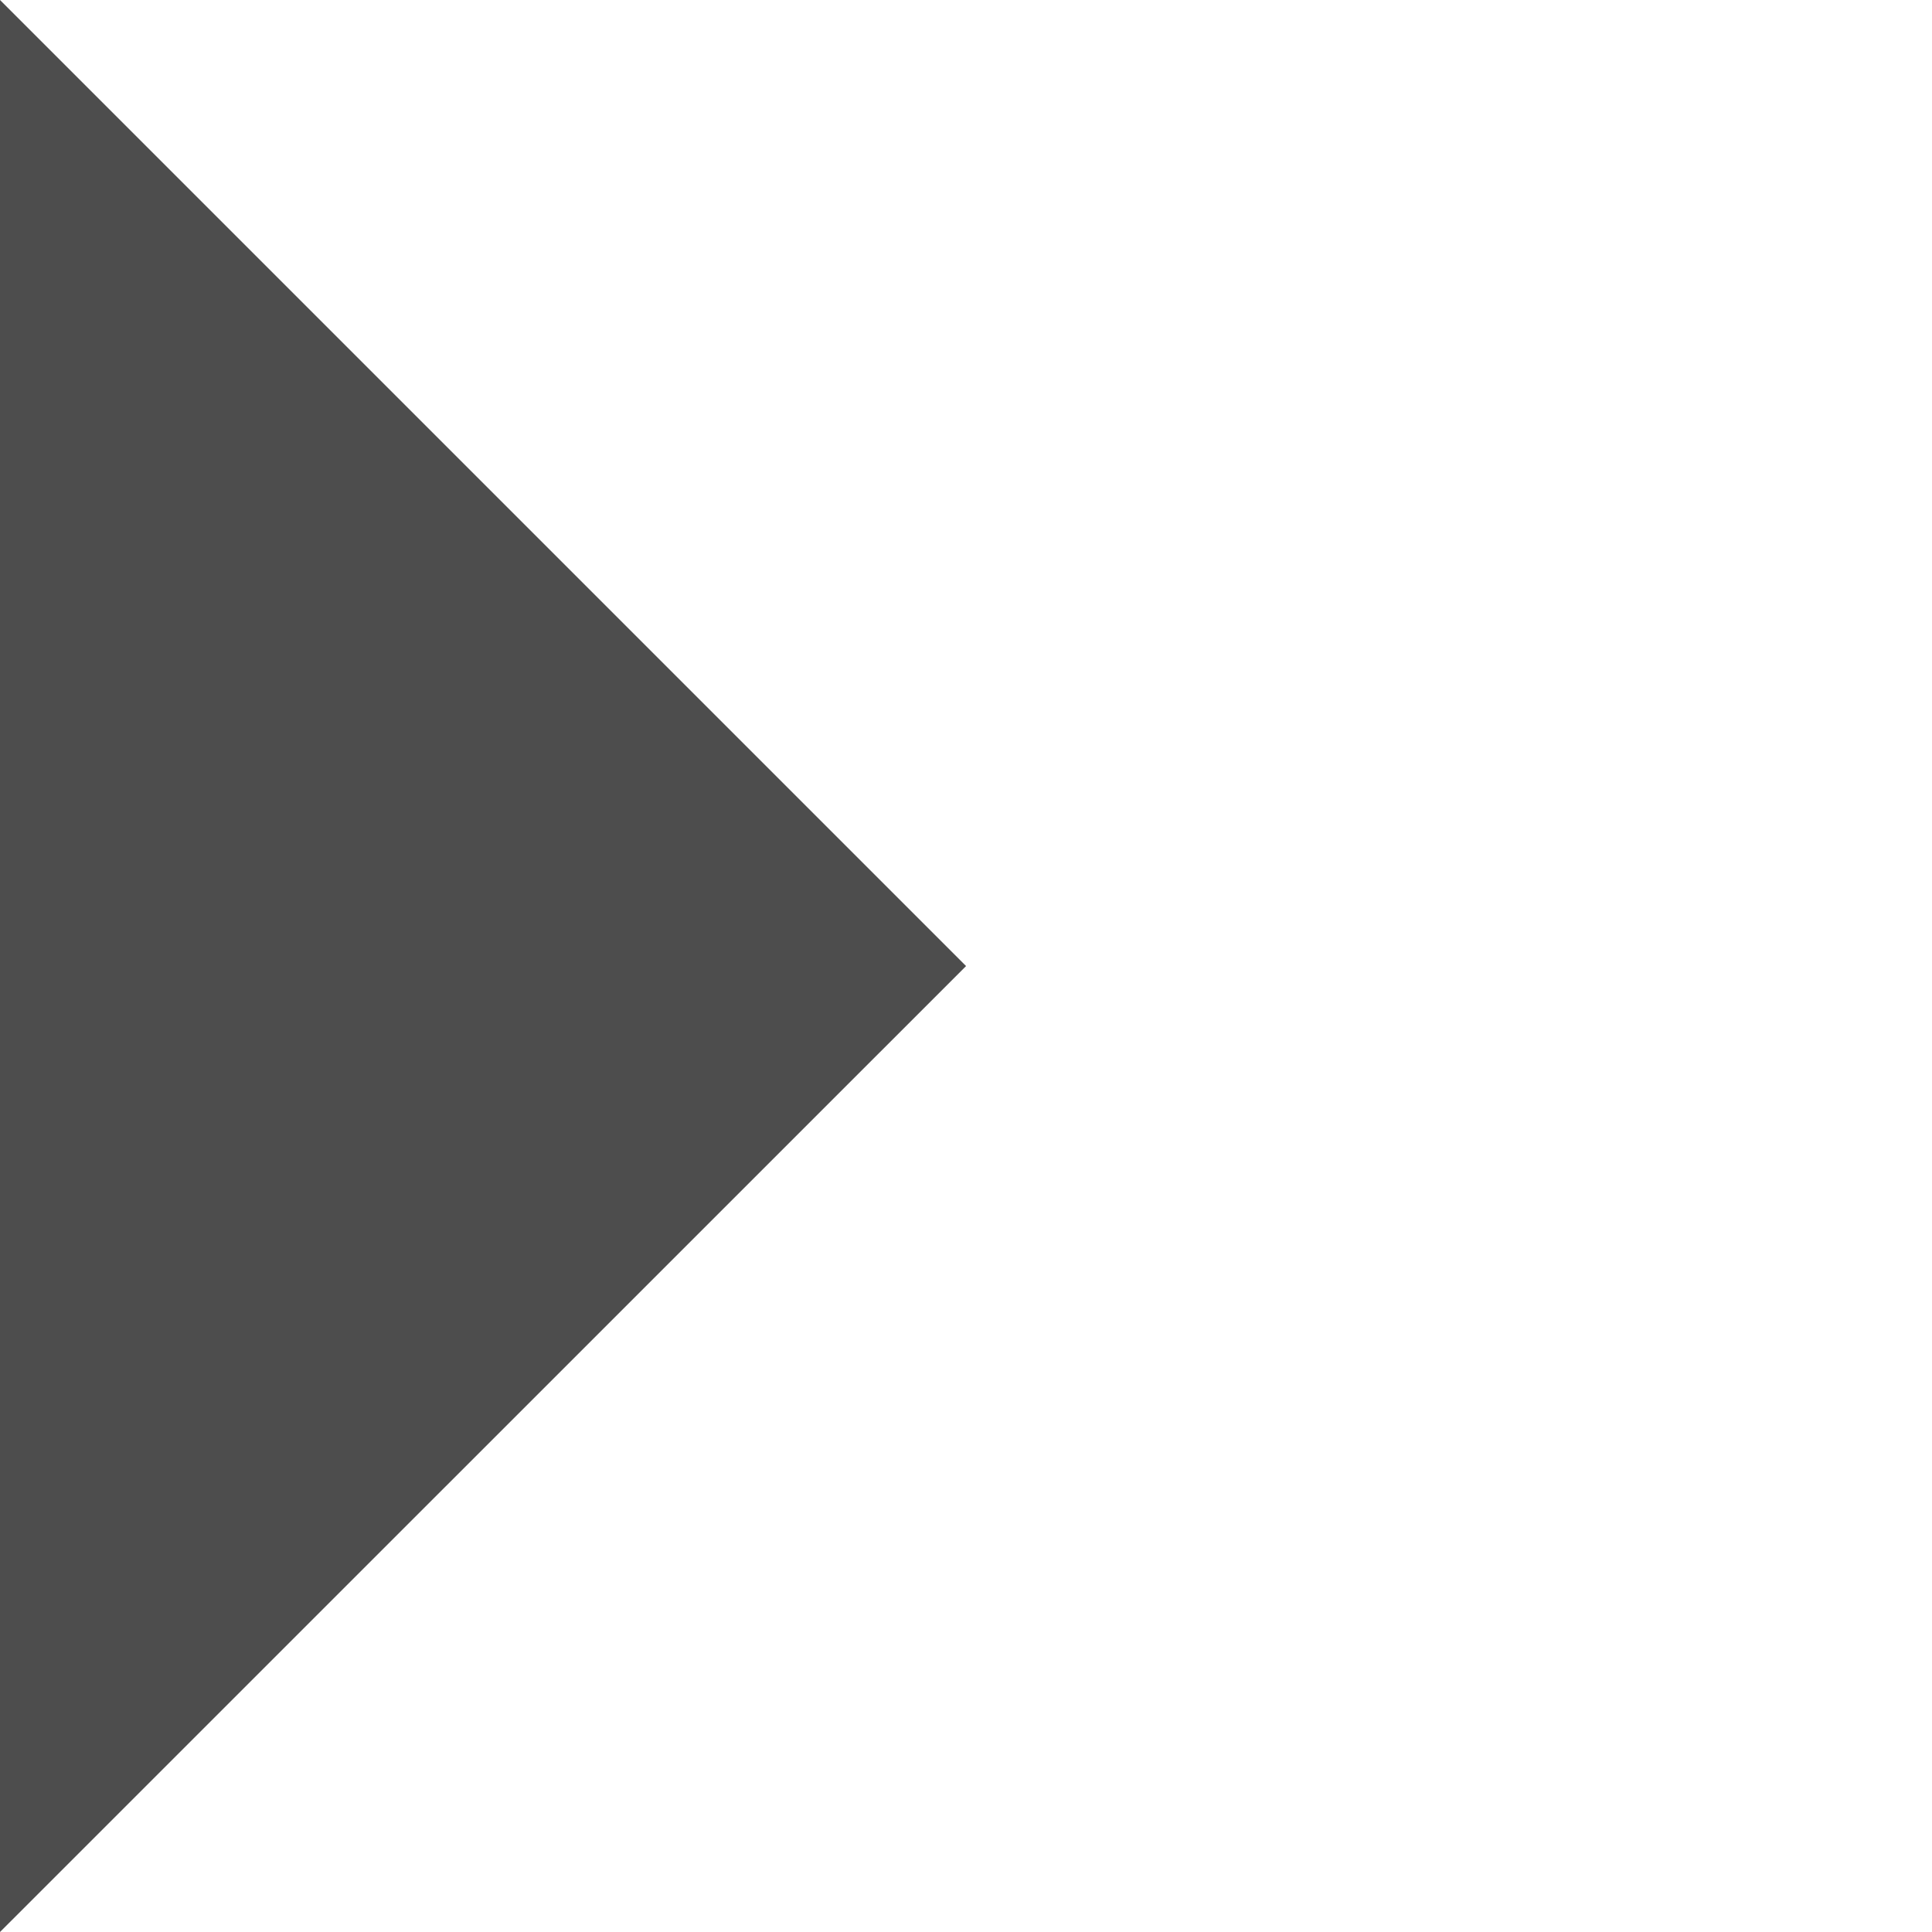
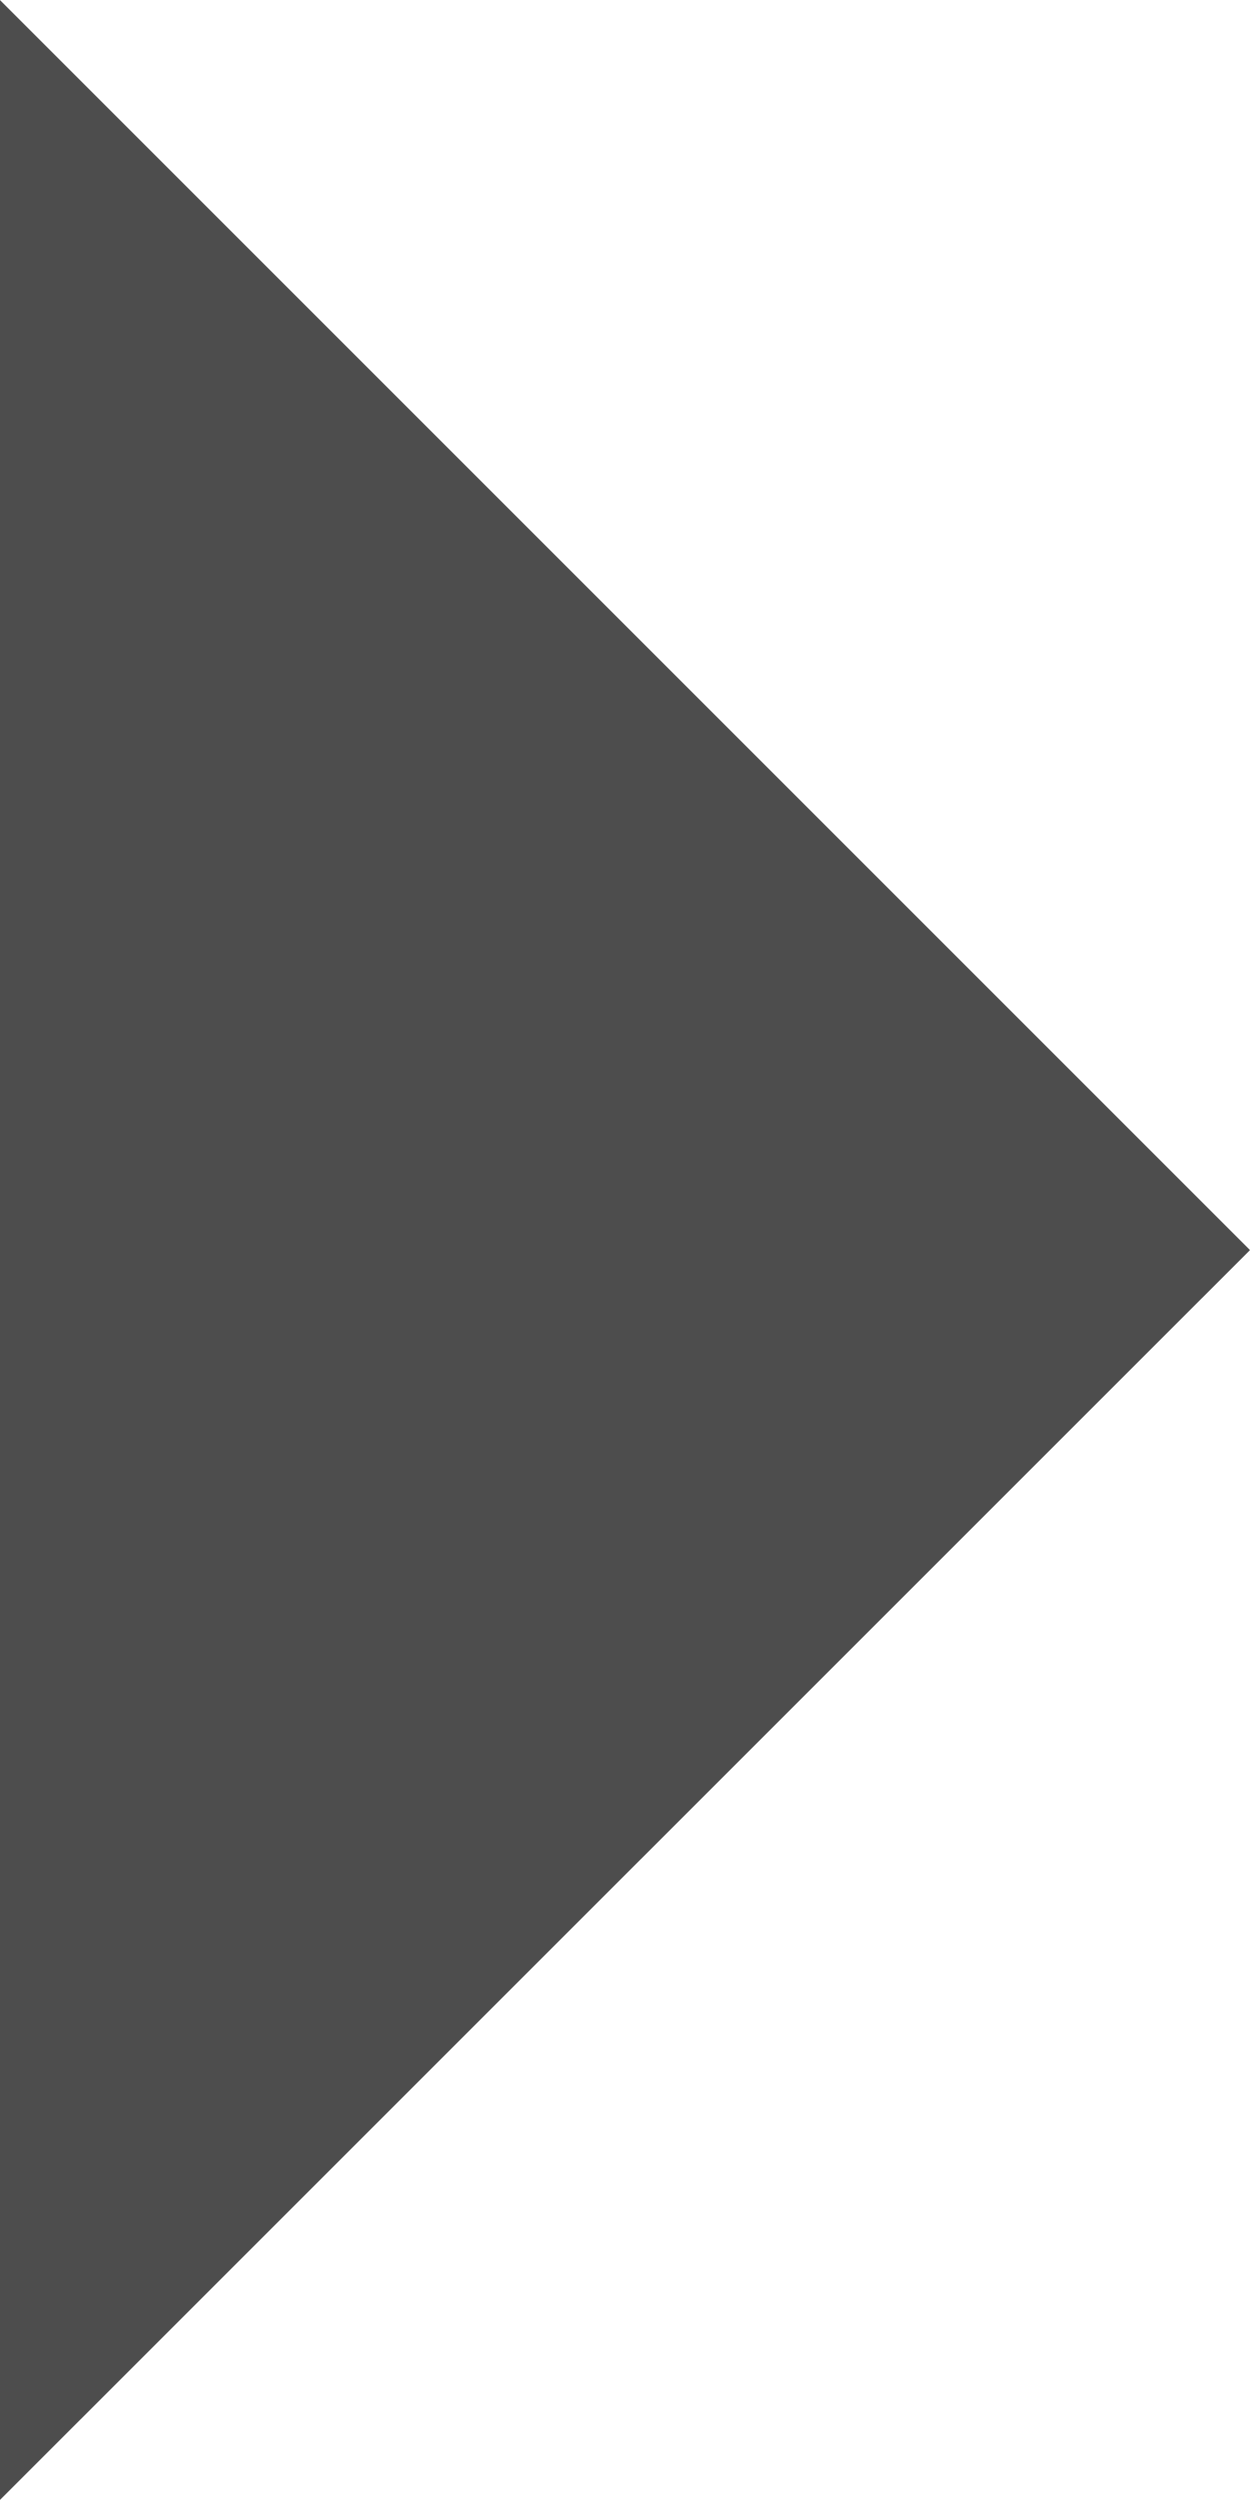
- <svg xmlns="http://www.w3.org/2000/svg" width="64" height="64" viewBox="0 0 16.933 16.933" version="1.1" id="svg1">
+ <svg xmlns="http://www.w3.org/2000/svg" width="32" height="64" viewBox="0 0 8.467 16.933" version="1.1" id="svg1">
  <defs id="defs1" />
  <g id="layer1">
    <path style="fill:#4d4d4d;fill-opacity:1;stroke:#4d4d4d;stroke-width:0;stroke-linecap:round;stroke-linejoin:round;stroke-dasharray:none;stroke-opacity:1;paint-order:stroke fill markers" d="M 5.4126561e-7,5.4126568e-7 8.467,8.467 5.4126561e-7,16.933" id="path1" />
  </g>
</svg>
